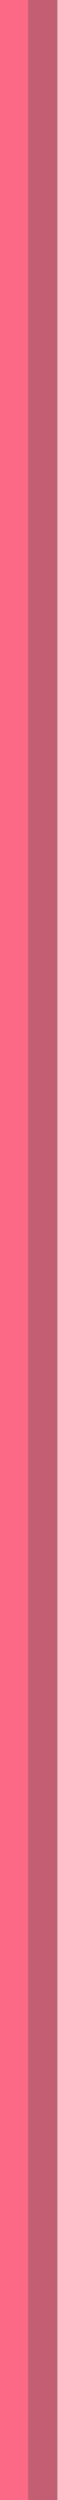
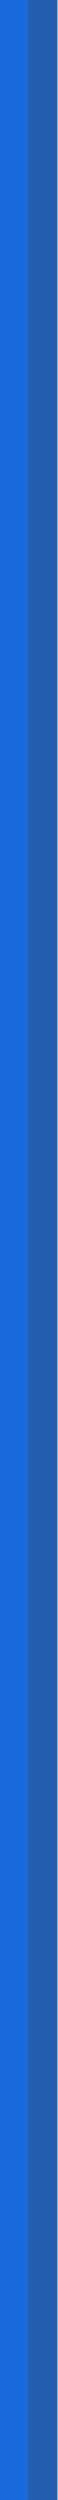
<svg xmlns="http://www.w3.org/2000/svg" xmlns:xlink="http://www.w3.org/1999/xlink" width="24px" height="1047px" viewBox="0 0 24 1047" version="1.1">
  <defs>
    <rect id="path-1" x="0" y="0" width="24" height="1047" />
  </defs>
  <g id="Page-2" stroke="none" stroke-width="1" fill="none" fill-rule="evenodd">
    <g id="Documentation-Tablet">
      <g id="sidebar-bg">
        <mask id="mask-2" fill="white">
          <use xlink:href="#path-1" />
        </mask>
        <use id="Mask" fill="#3D4247" xlink:href="#path-1" />
-         <rect id="Rectangle" fill="#FC6986" x="0" y="0" width="12" height="1047" />
-         <rect id="Rectangle-Copy-4" fill="#FC6986" opacity="0.7" x="12" y="0" width="12" height="1047" />
+         <rect id="Rectangle" fill="#1969DD" x="0" y="0" width="12" height="1047" />
+         <rect id="Rectangle-Copy-4" fill="#1969DD" opacity="0.7" x="12" y="0" width="12" height="1047" />
      </g>
    </g>
  </g>
</svg>
